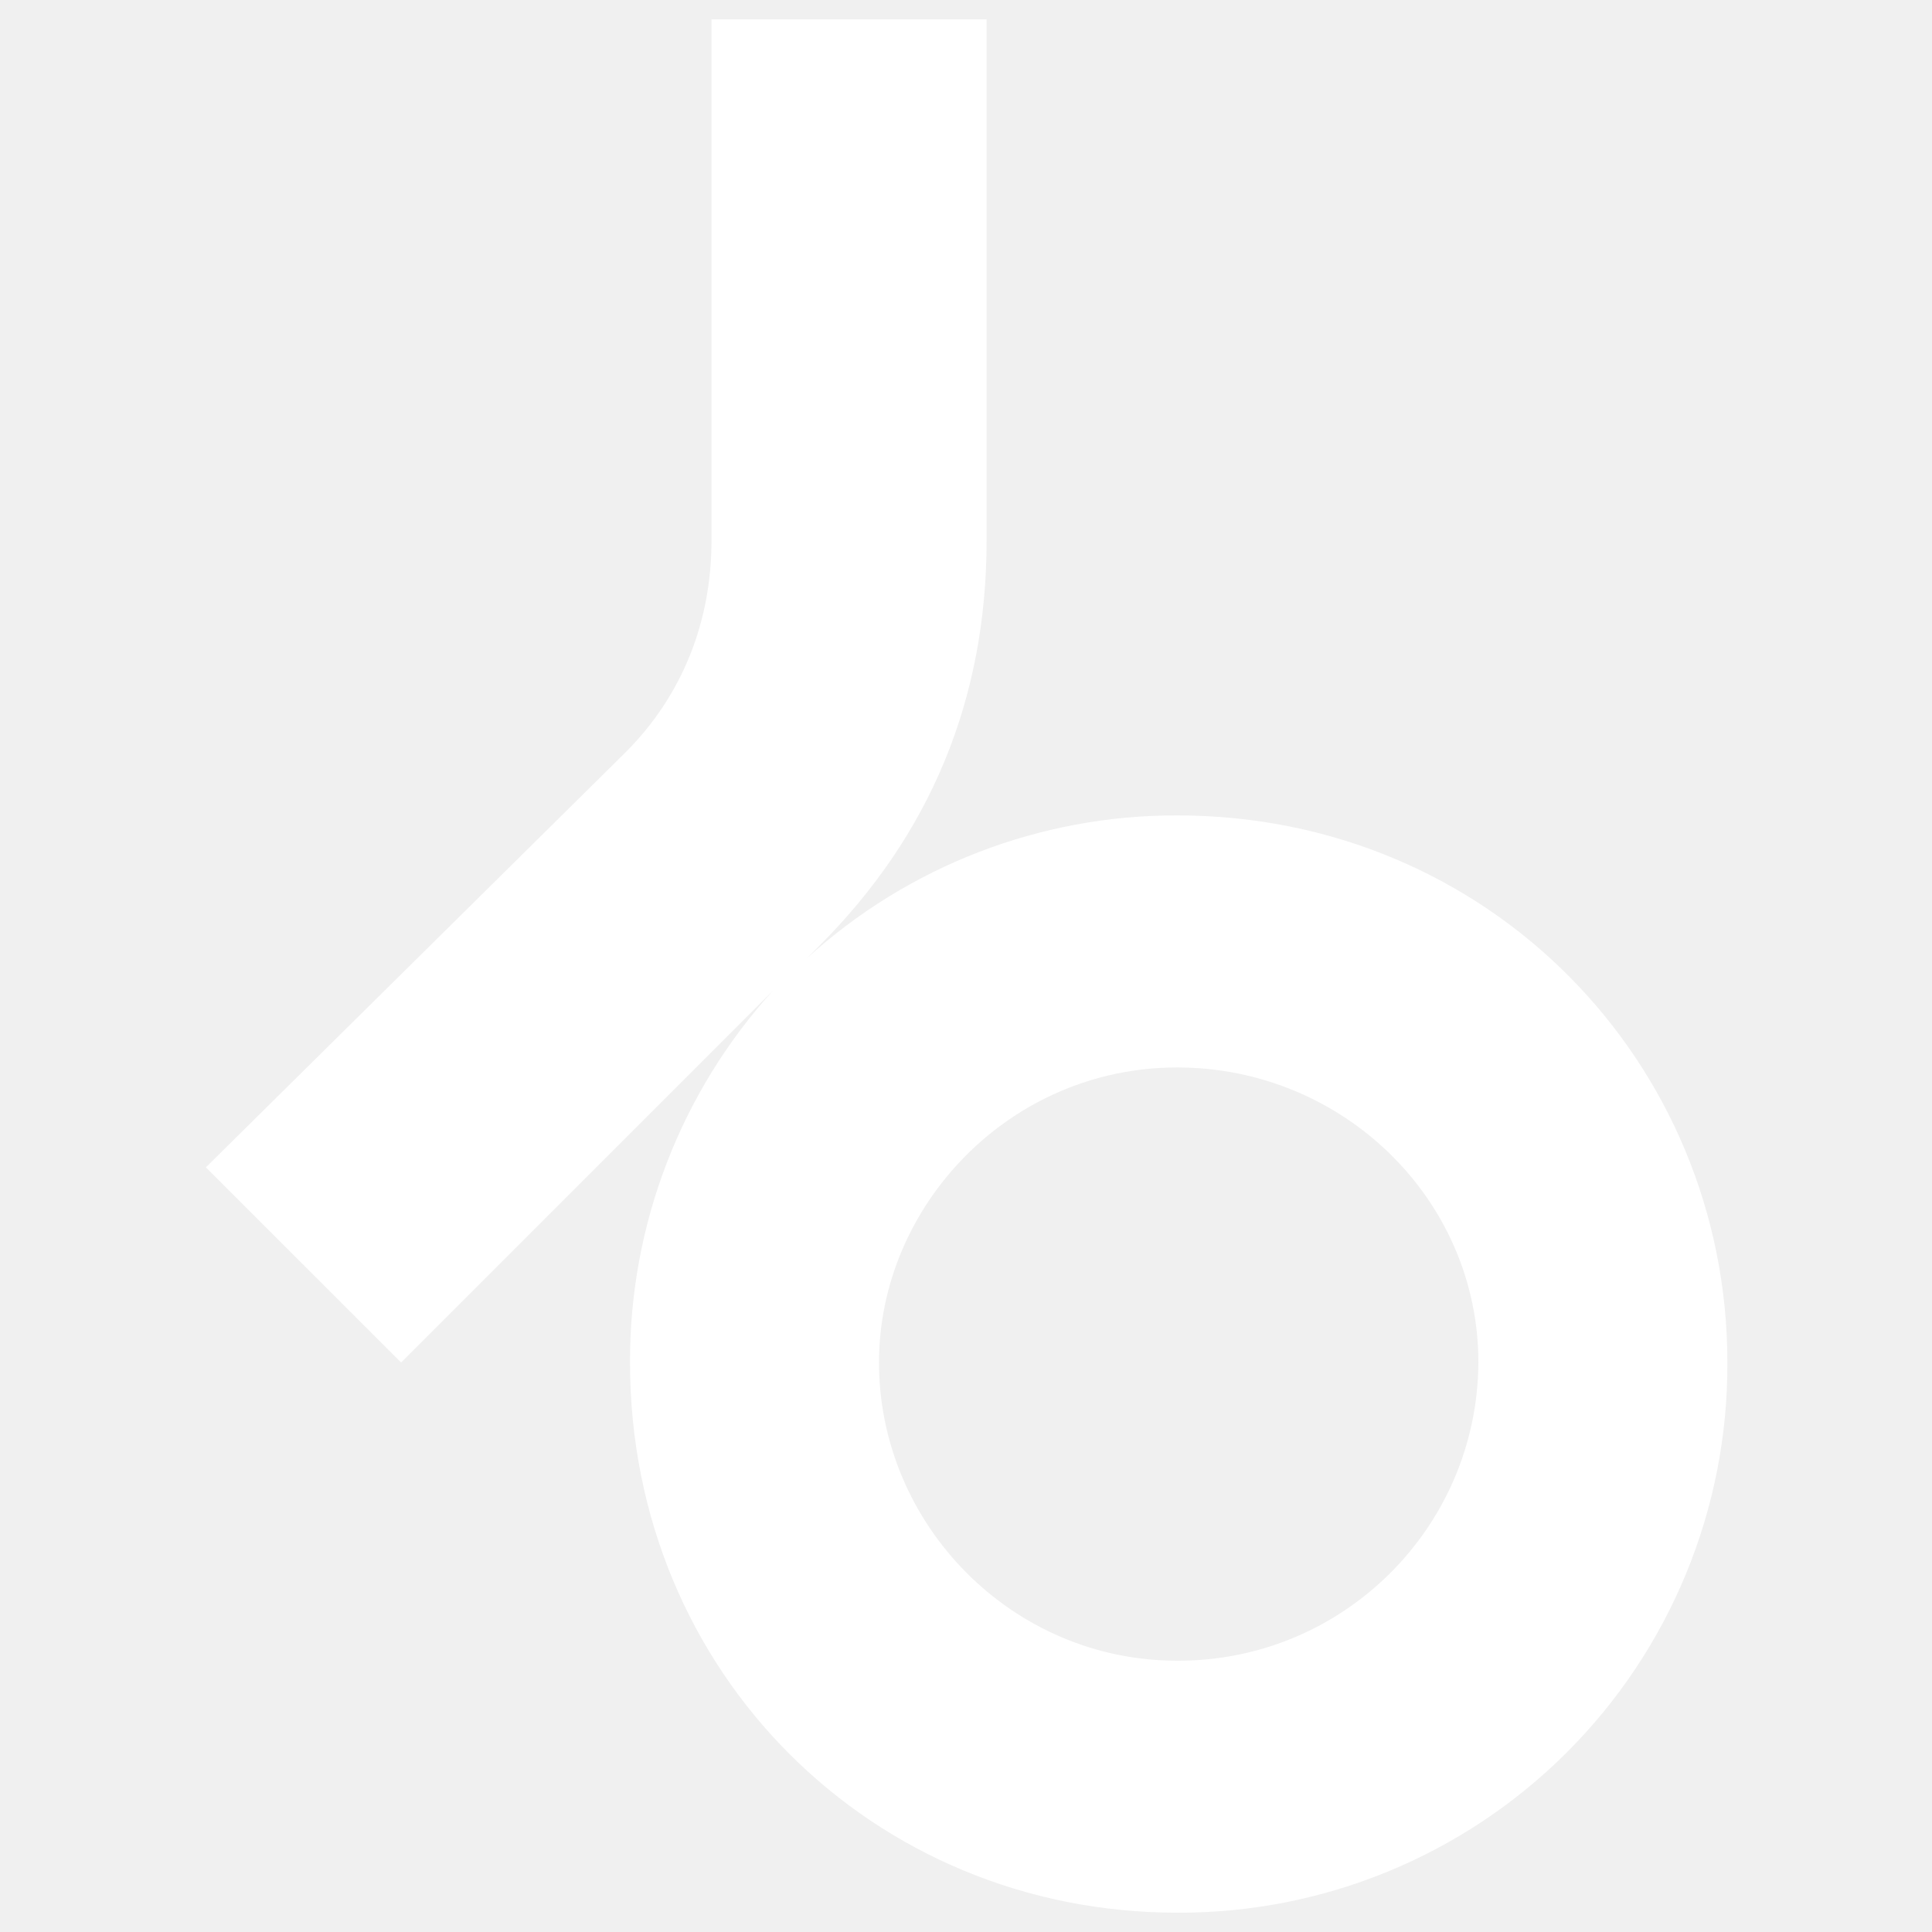
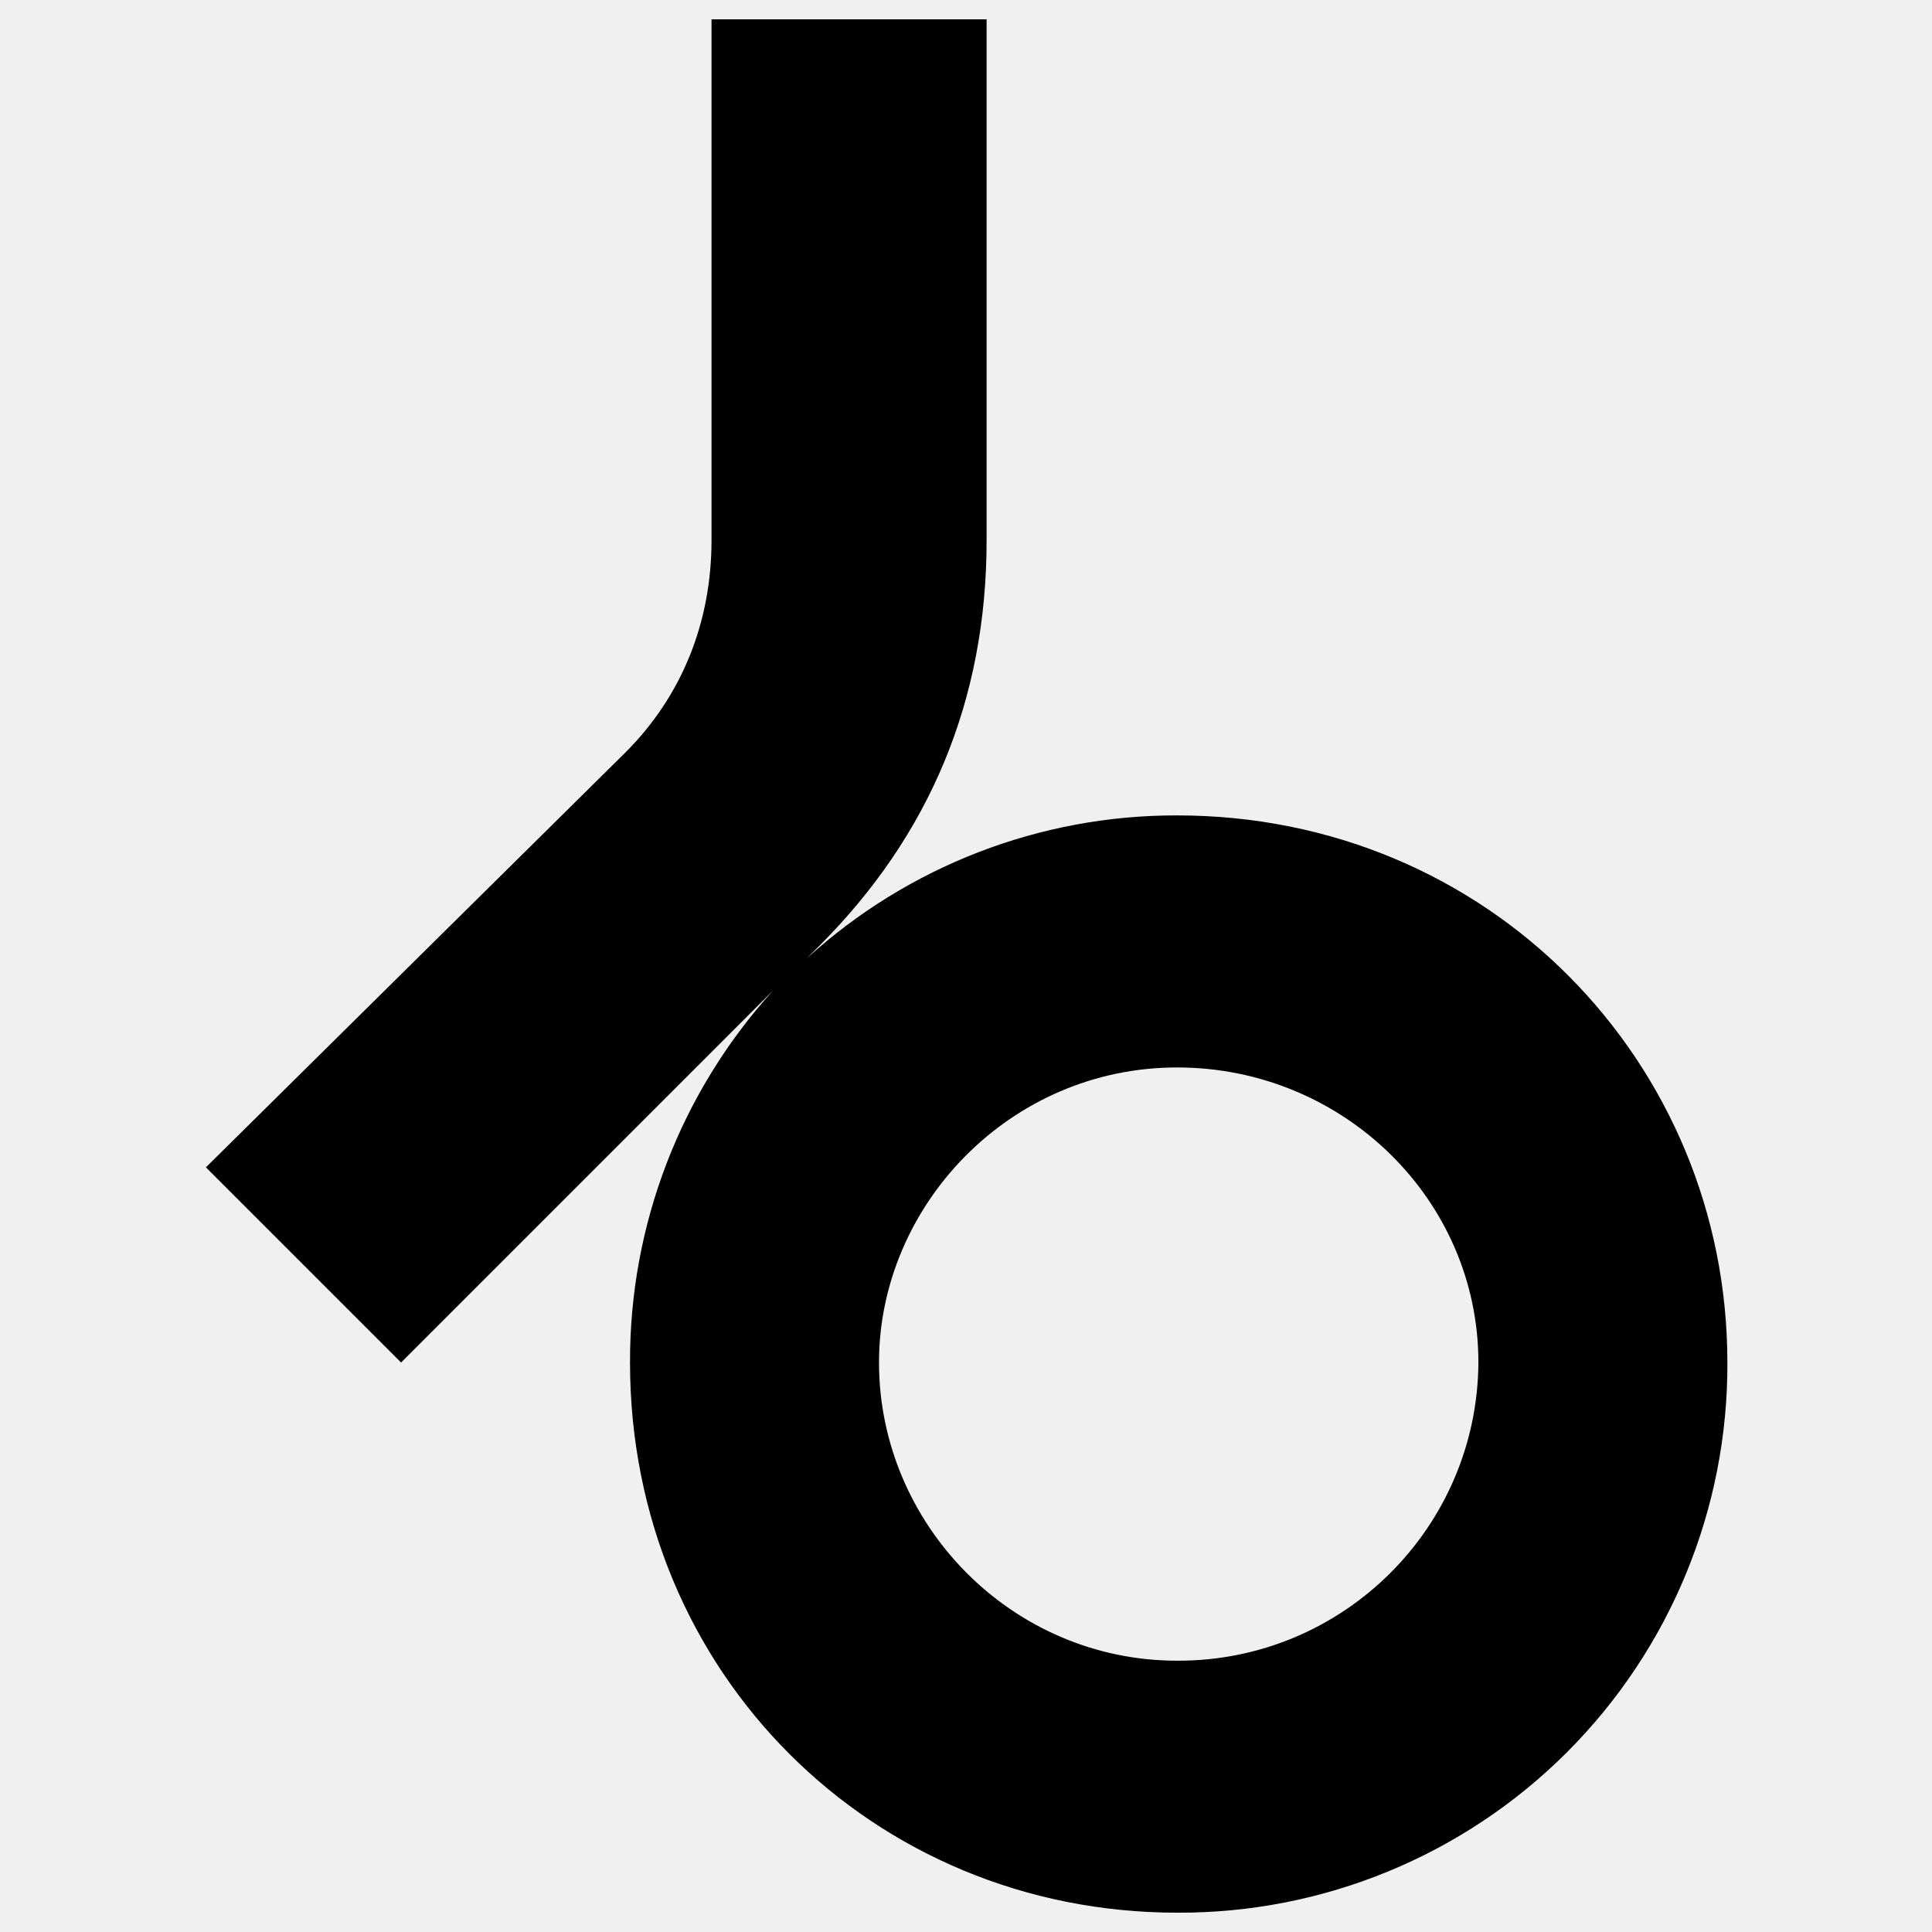
<svg xmlns="http://www.w3.org/2000/svg" viewBox="0 0 500 500">
-   <path d="m304.638 495c-78.747 0-141.59-62.046-141.59-142.386a142.508 142.508 0 0 1 36.996-96.244l-96.244 96.244-50.511-50.51 108.596-107.392c14.7-14.7 22.254-33.81 22.254-54.88v-134.832h71.193v134.832c0 41.364-14.7 76.358-43.344 105.003l-3.185 3.185a141.794 141.794 0 0 1 95.835-36.995c80.748 0 142.407 64.026 142.407 141.59a141.753 141.753 0 0 1 -142.407 142.385zm0-218.744c-43.344 0-77.154 35.79-77.154 76.358 0 41.752 34.198 77.175 77.175 77.175 42.814.159 77.68-34.361 77.95-77.175 0-42.16-35.014-76.358-77.97-76.358z" fill="#fff" />
+   <path d="m304.638 495c-78.747 0-141.59-62.046-141.59-142.386a142.508 142.508 0 0 1 36.996-96.244l-96.244 96.244-50.511-50.51 108.596-107.392c14.7-14.7 22.254-33.81 22.254-54.88v-134.832h71.193v134.832c0 41.364-14.7 76.358-43.344 105.003l-3.185 3.185a141.794 141.794 0 0 1 95.835-36.995c80.748 0 142.407 64.026 142.407 141.59a141.753 141.753 0 0 1 -142.407 142.385zm0-218.744c-43.344 0-77.154 35.79-77.154 76.358 0 41.752 34.198 77.175 77.175 77.175 42.814.159 77.68-34.361 77.95-77.175 0-42.16-35.014-76.358-77.97-76.358z" fill="currentColor" />
</svg>
